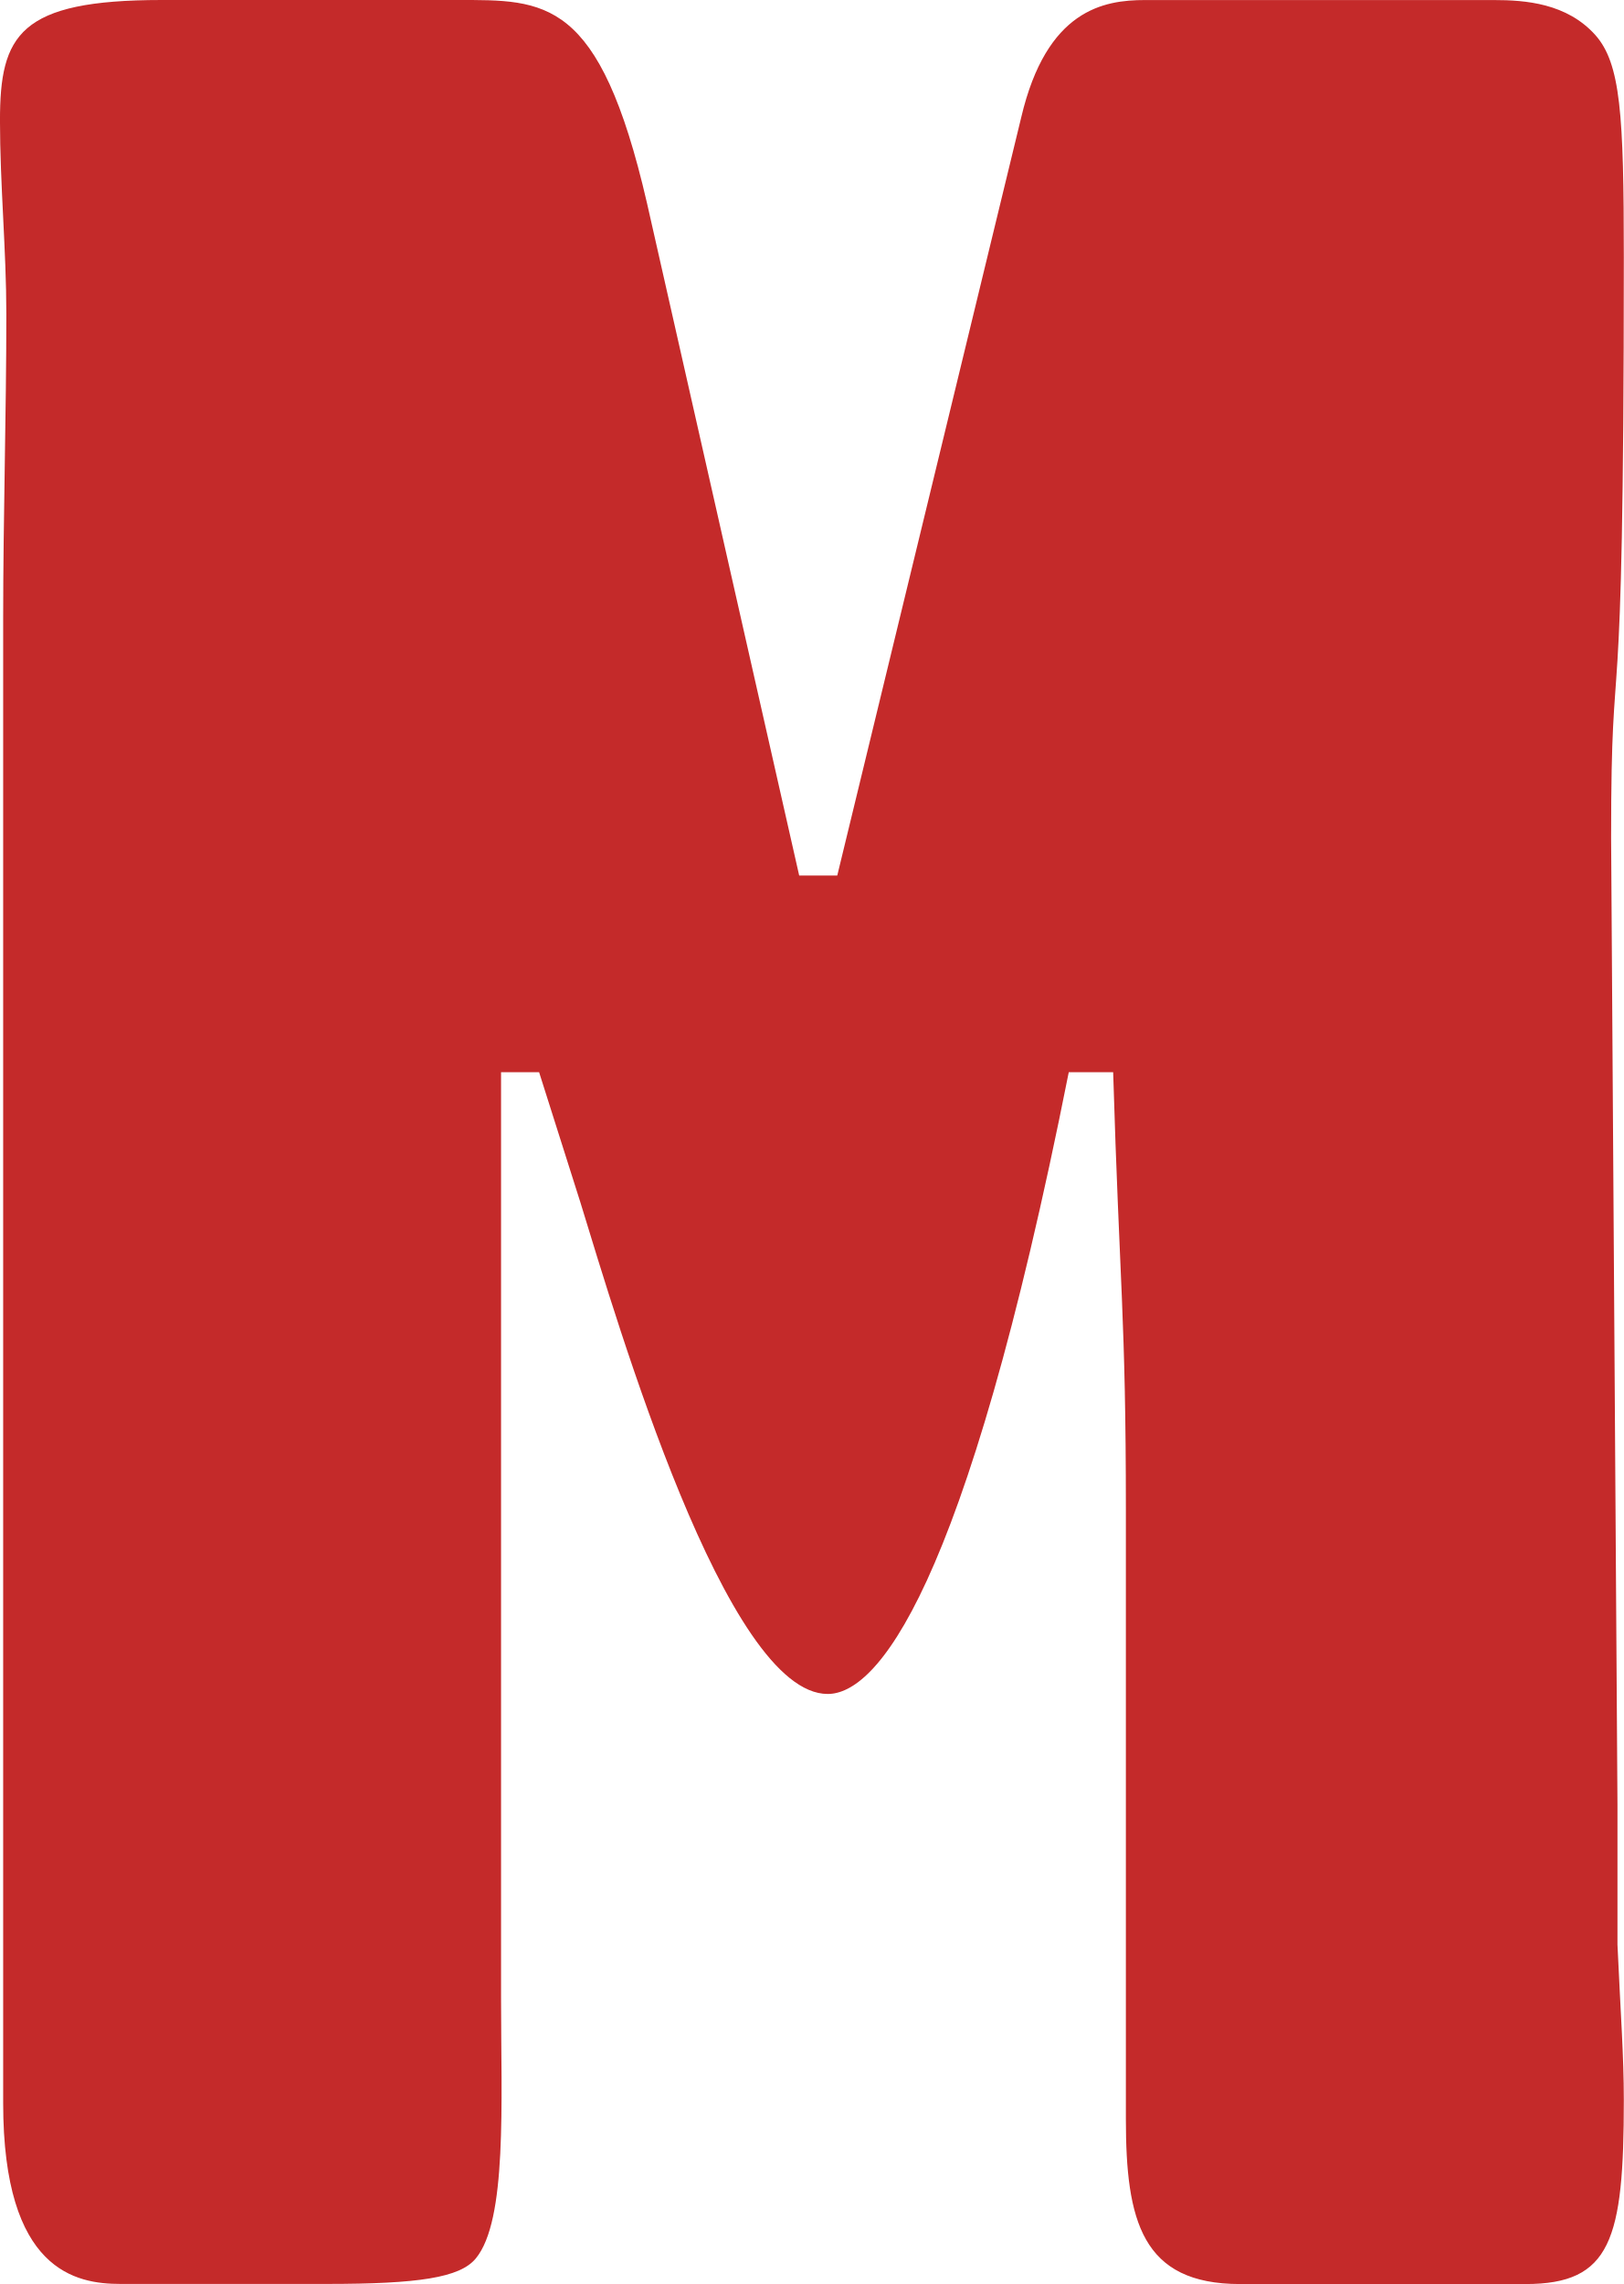
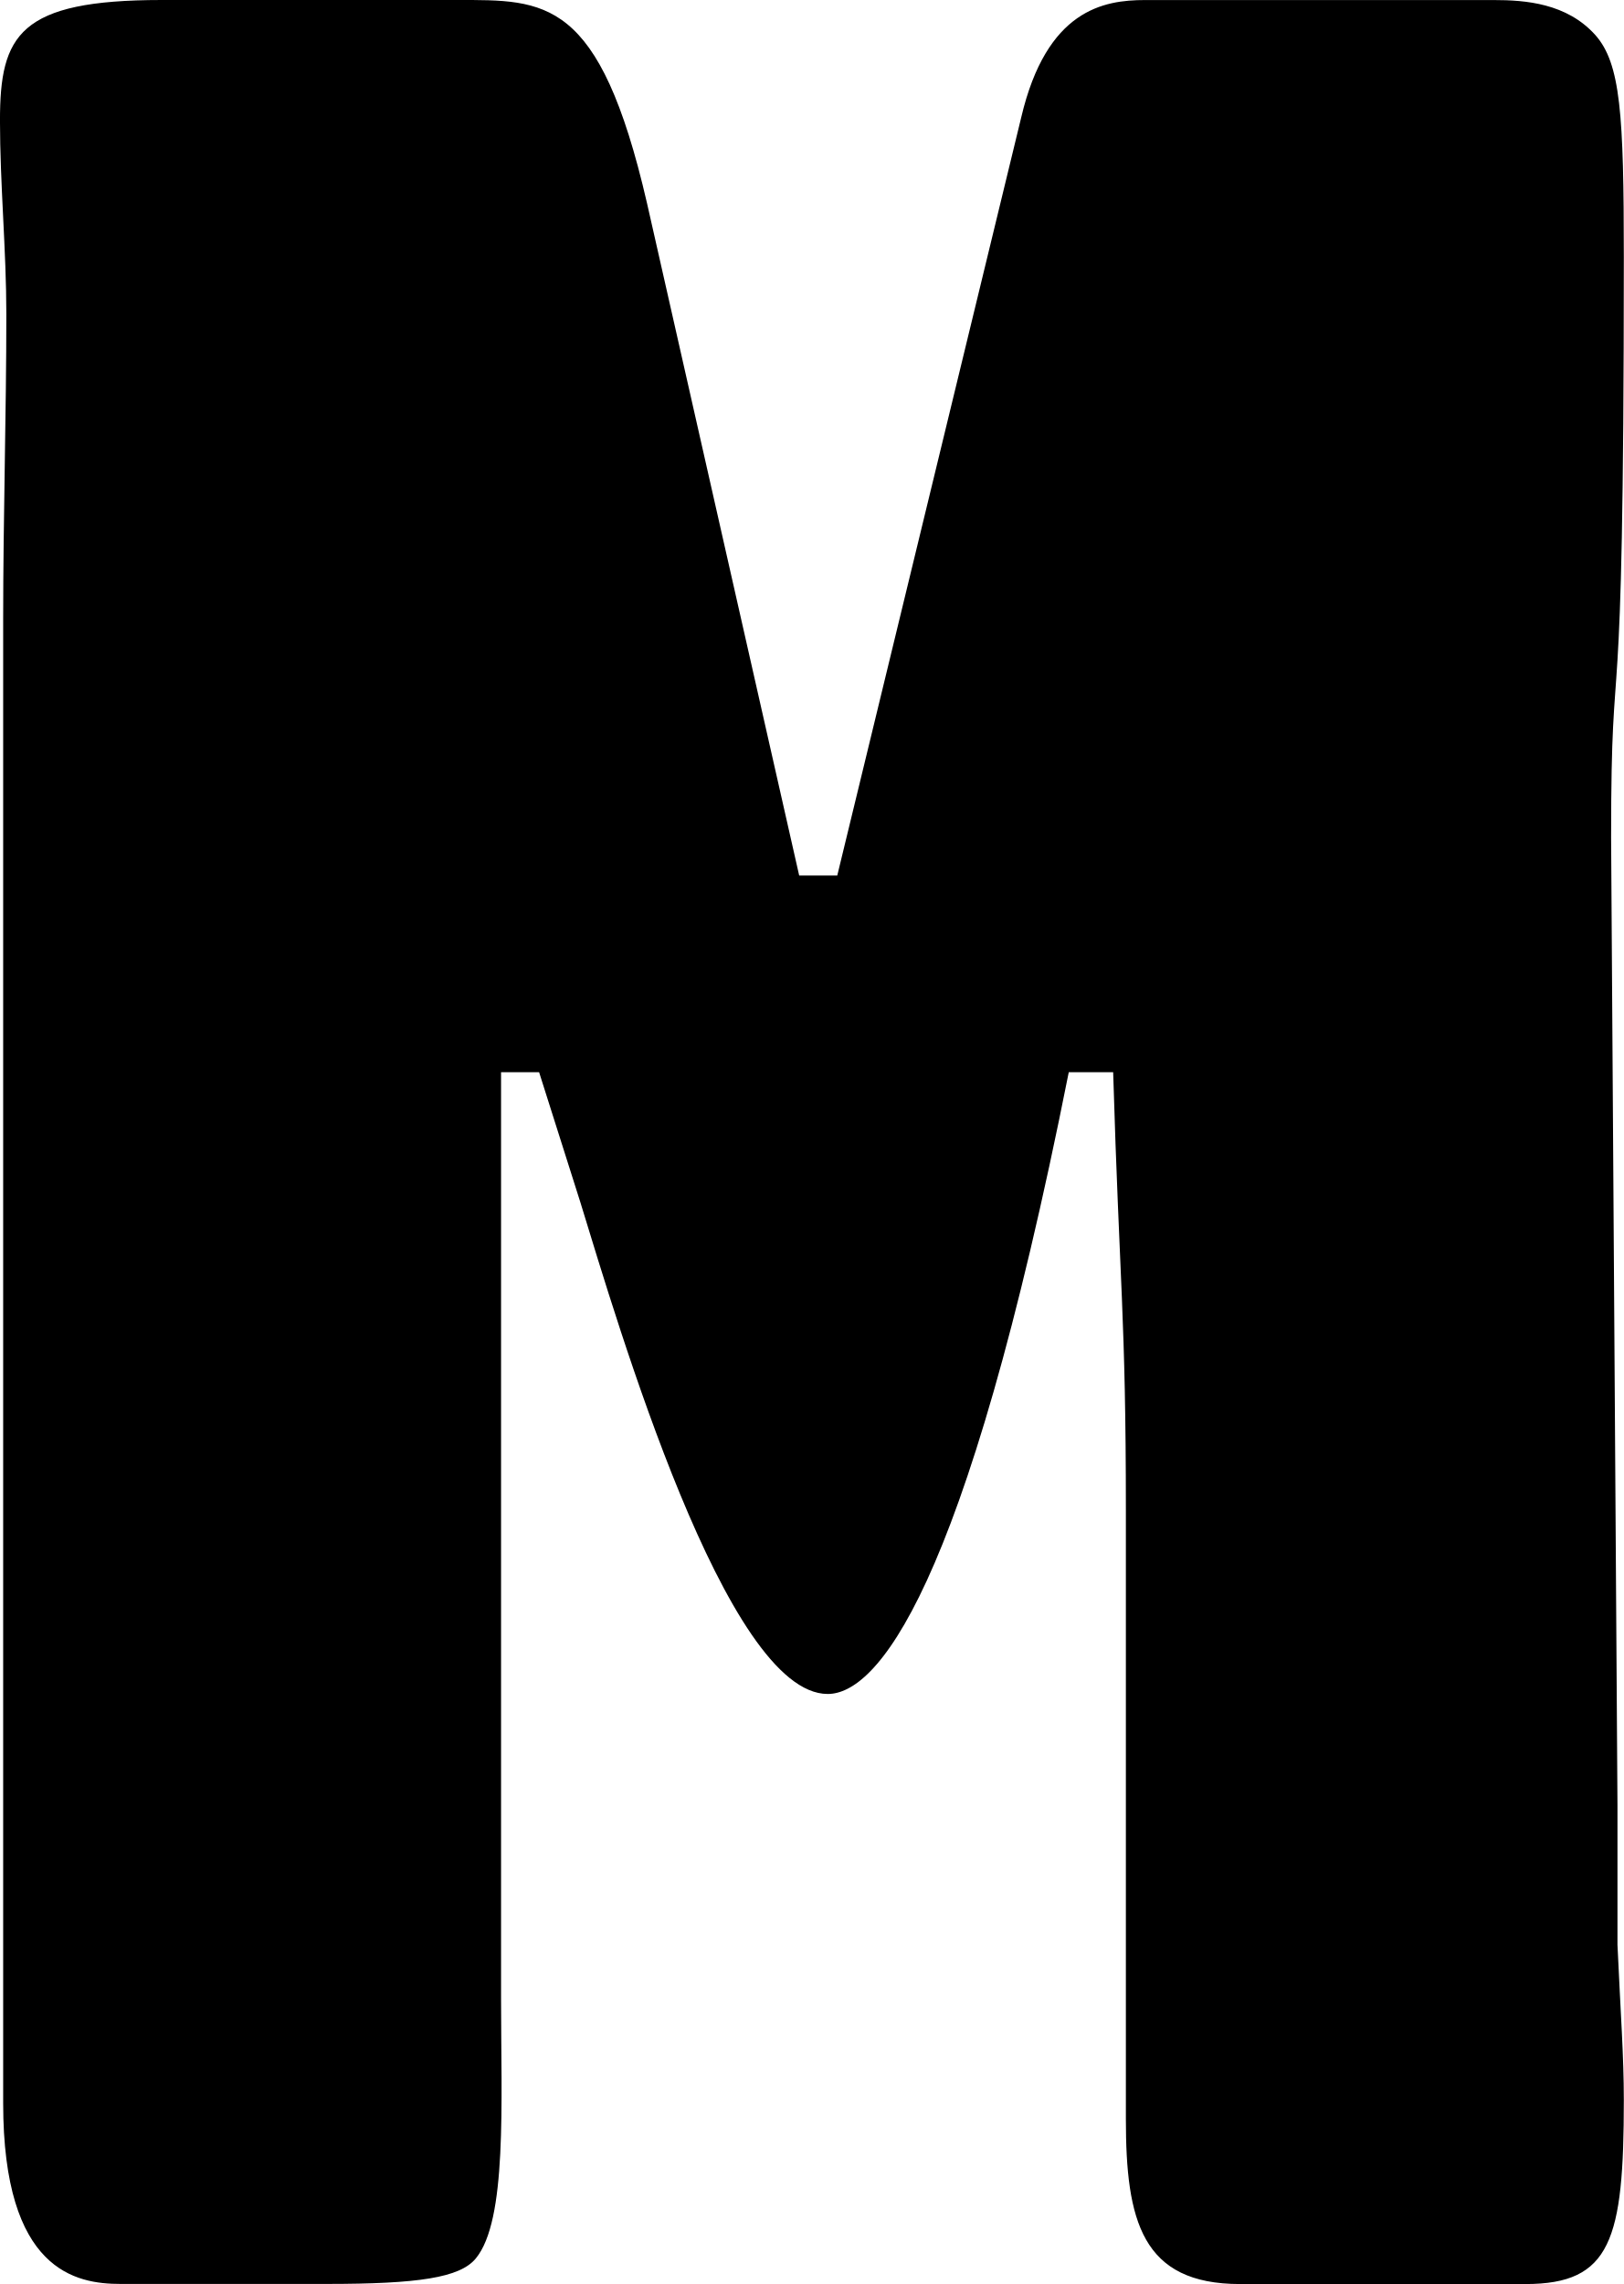
<svg xmlns="http://www.w3.org/2000/svg" width="127.656" height="179.513" viewBox="0 0 127.656 179.513">
-   <path id="Path_2419" data-name="Path 2419" d="M255.807,110.891c0-7.979.249-15.957.249-23.936,0-4.987-.5-10.223-.5-15.208,0-6.733,1.5-9.476,12.716-9.476h23.188c6.98,0,11.219-.249,14.959,15.958l11.967,52.857h2.992L335.84,71.5c1.995-8.476,6.484-9.225,9.725-9.225H372.99c2.494,0,5.735.25,7.979,2.743,1.995,2.244,2.245,6.233,2.245,17.453,0,41.137-1,28.173-1,45.626l.5,76.043v10.973c.249,5.484.5,8.725.5,12.215,0,10.97-1,14.46-7.73,14.46H353.045c-7.73,0-8.977-4.984-8.977-12.963V180.949c0-15.207-.5-17.7-1-34.406h-3.49c-8.228,41.388-15.208,48.867-18.949,48.867-7.979,0-16.455-28.923-19.447-38.645l-3.243-10.223h-2.991v72.8c0,8.228.5,17.453-1.995,20.444-1.246,1.5-4.488,1.993-11.718,1.993H265.032c-3.49,0-9.225-1-9.225-14.21Z" transform="translate(-255.558 -62.271)" fill="#c42a2a" />
+   <path id="Path_2419" data-name="Path 2419" d="M255.807,110.891c0-7.979.249-15.957.249-23.936,0-4.987-.5-10.223-.5-15.208,0-6.733,1.5-9.476,12.716-9.476h23.188c6.98,0,11.219-.249,14.959,15.958l11.967,52.857h2.992L335.84,71.5c1.995-8.476,6.484-9.225,9.725-9.225H372.99c2.494,0,5.735.25,7.979,2.743,1.995,2.244,2.245,6.233,2.245,17.453,0,41.137-1,28.173-1,45.626l.5,76.043v10.973c.249,5.484.5,8.725.5,12.215,0,10.97-1,14.46-7.73,14.46H353.045c-7.73,0-8.977-4.984-8.977-12.963V180.949c0-15.207-.5-17.7-1-34.406h-3.49c-8.228,41.388-15.208,48.867-18.949,48.867-7.979,0-16.455-28.923-19.447-38.645l-3.243-10.223h-2.991v72.8c0,8.228.5,17.453-1.995,20.444-1.246,1.5-4.488,1.993-11.718,1.993H265.032c-3.49,0-9.225-1-9.225-14.21Z" transform="translate(-255.558 -62.271)" />
</svg>
